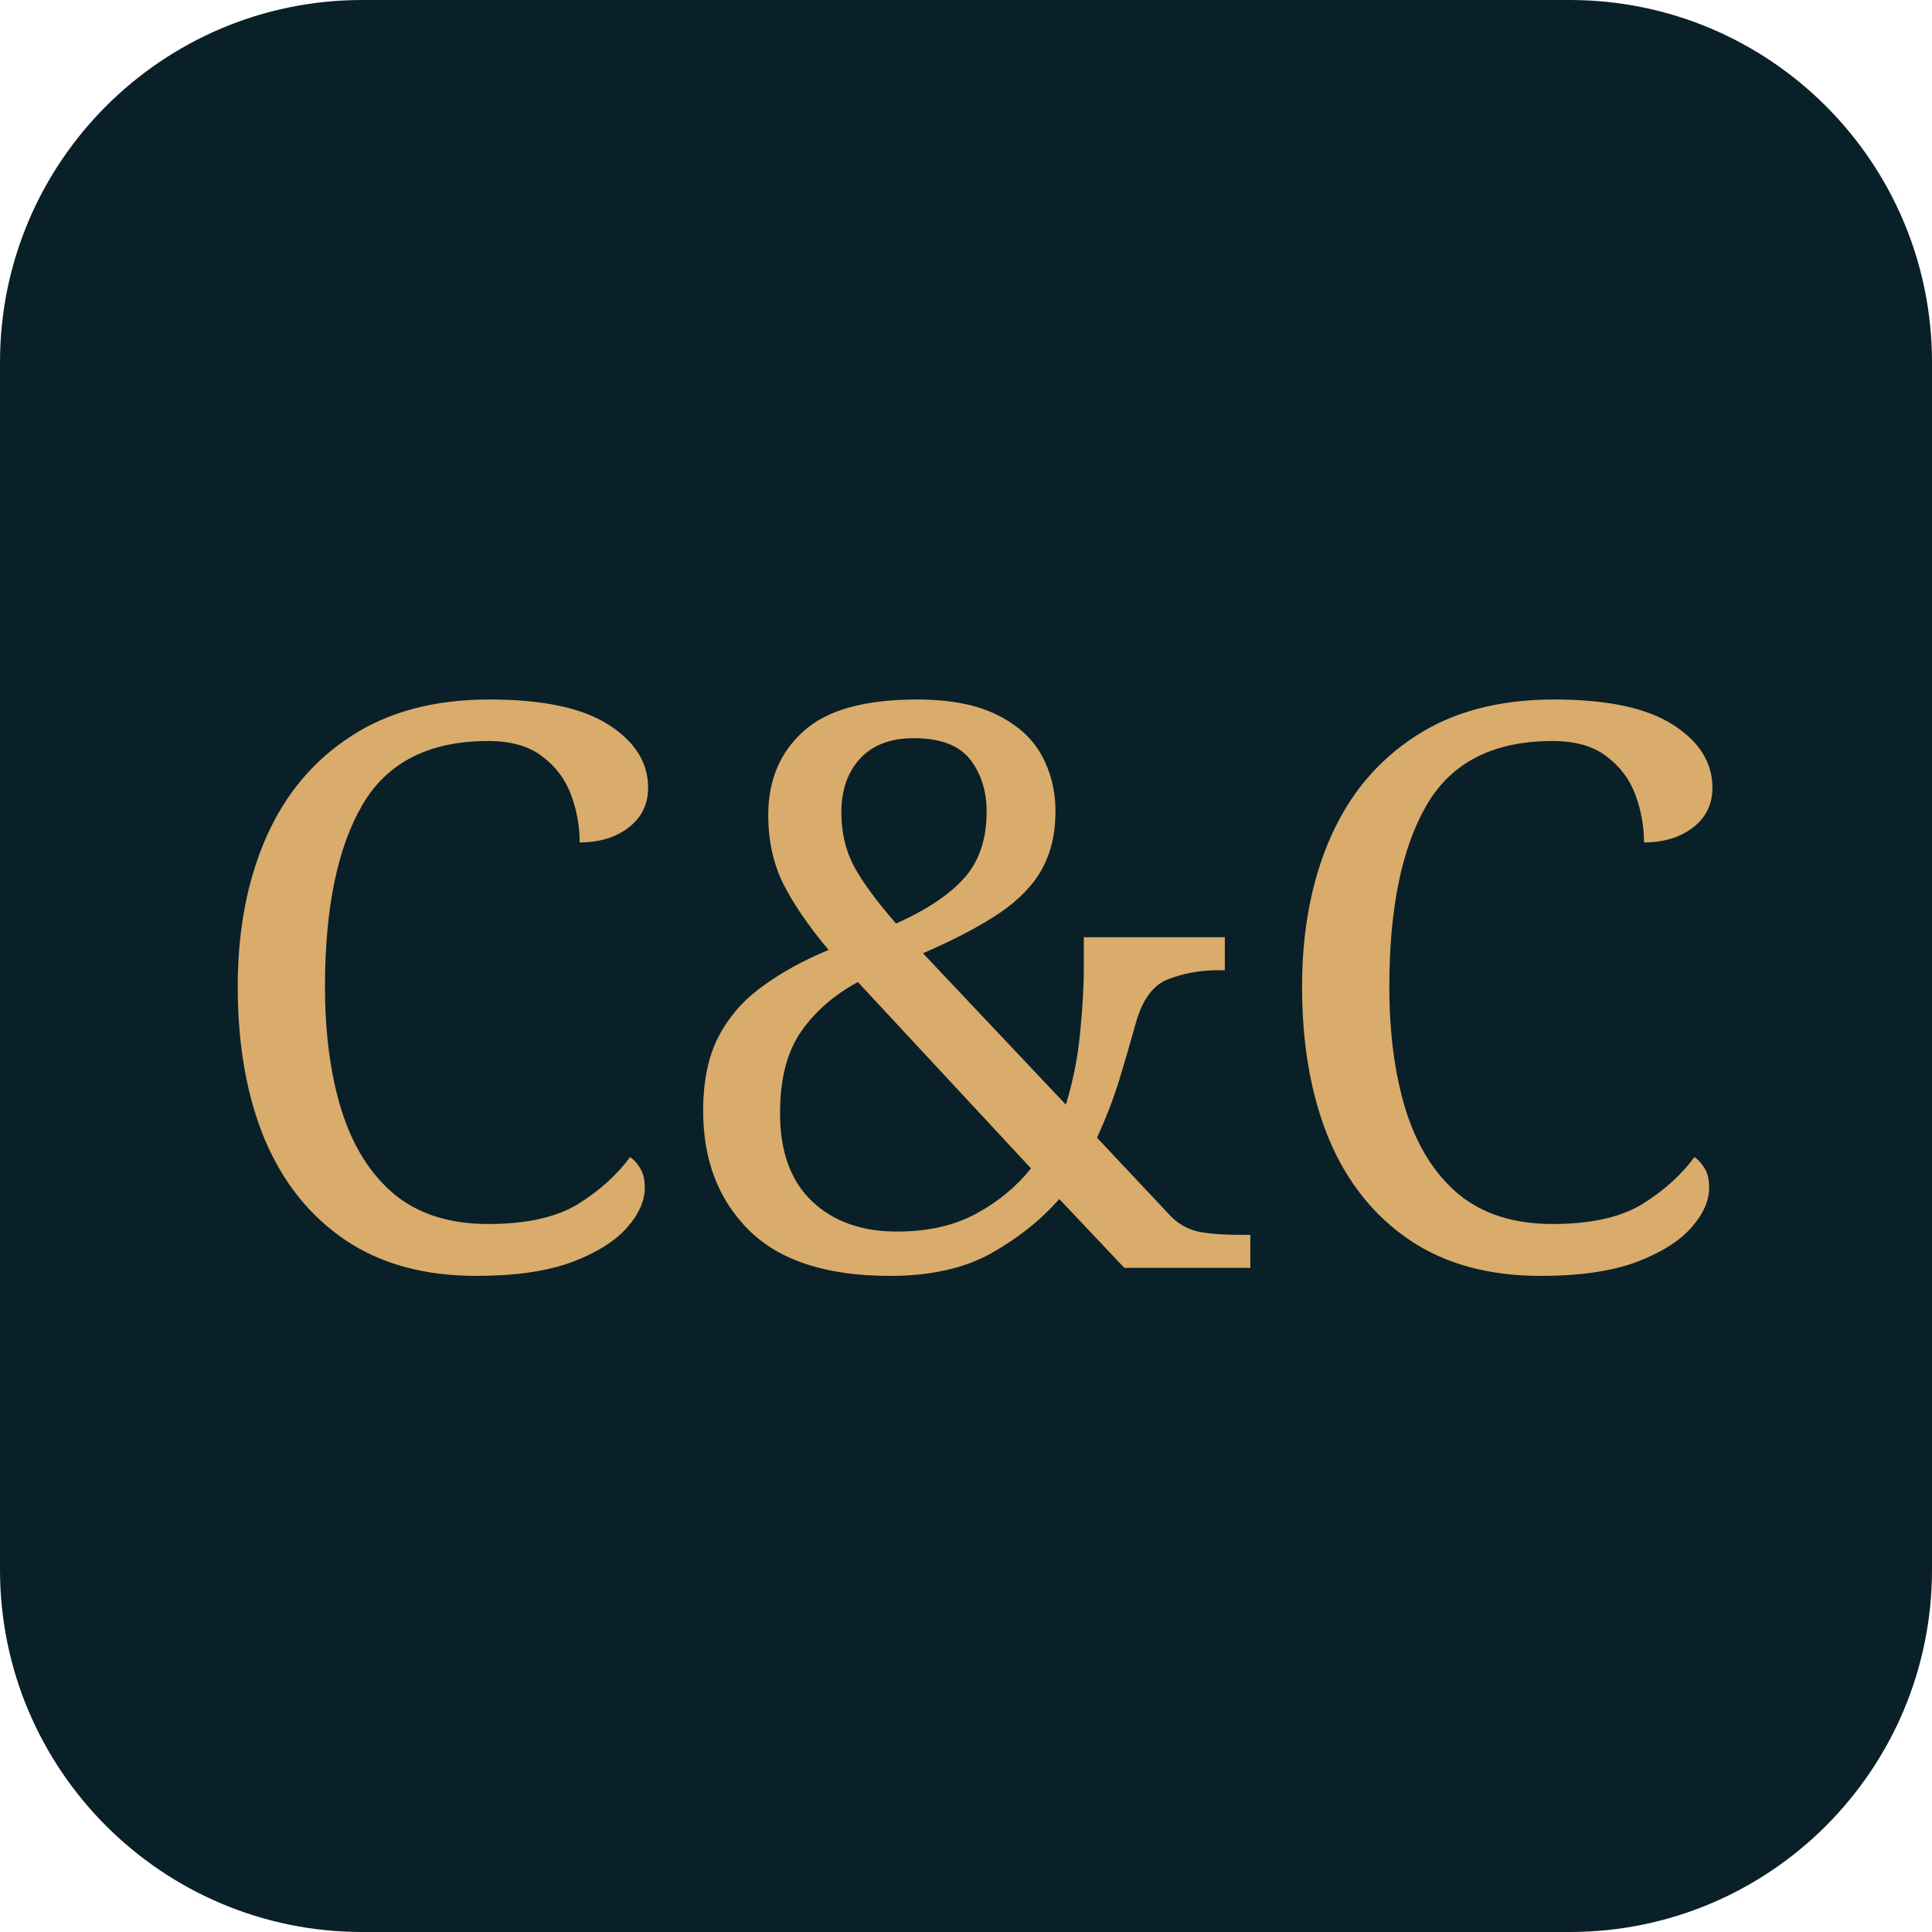
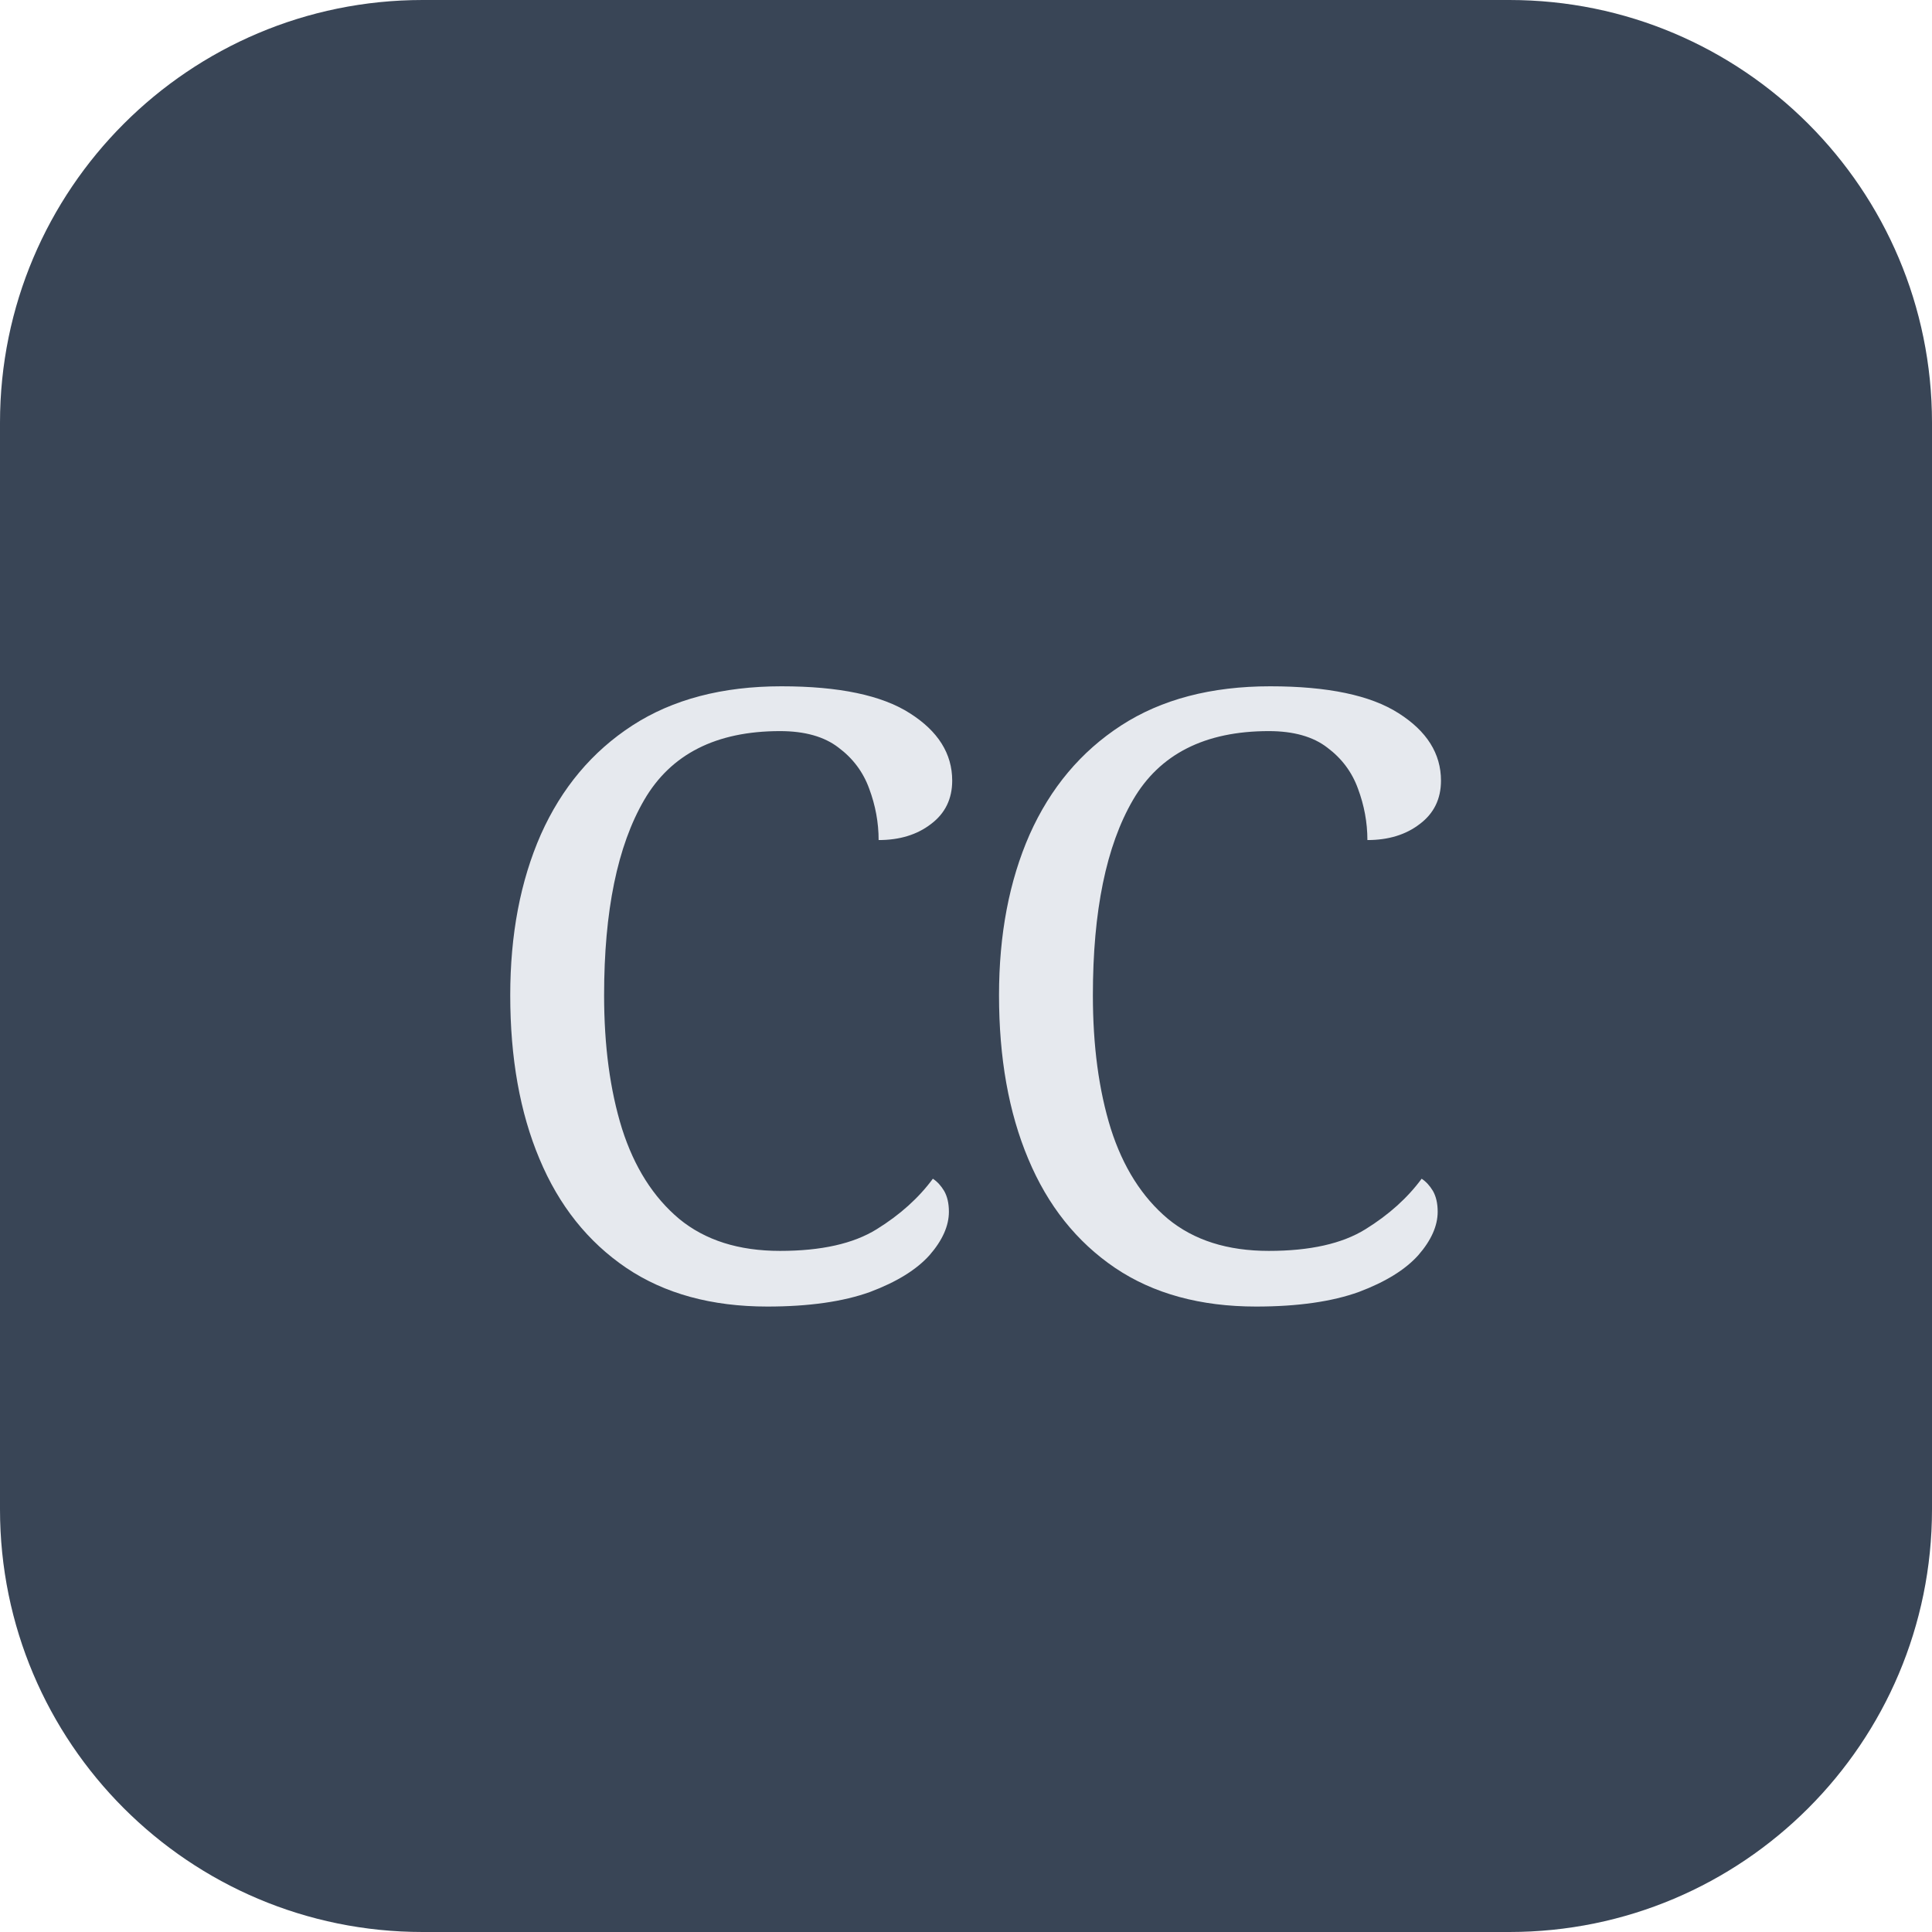
<svg xmlns="http://www.w3.org/2000/svg" viewBox="0 0 64 64">
-   <rect width="64" height="64" rx="12" fill="#0A2029" />
-   <text x="32" y="42" text-anchor="middle" font-family="Georgia,serif" font-size="26" fill="#D9AC6B">C&amp;C</text>
+   <rect width="64" height="64" rx="14" fill="#394556" />
+   <text x="32" y="43" text-anchor="middle" font-family="Georgia,serif" font-size="28" fill="#E6E9EE" letter-spacing="-1">CC</text>
</svg>
